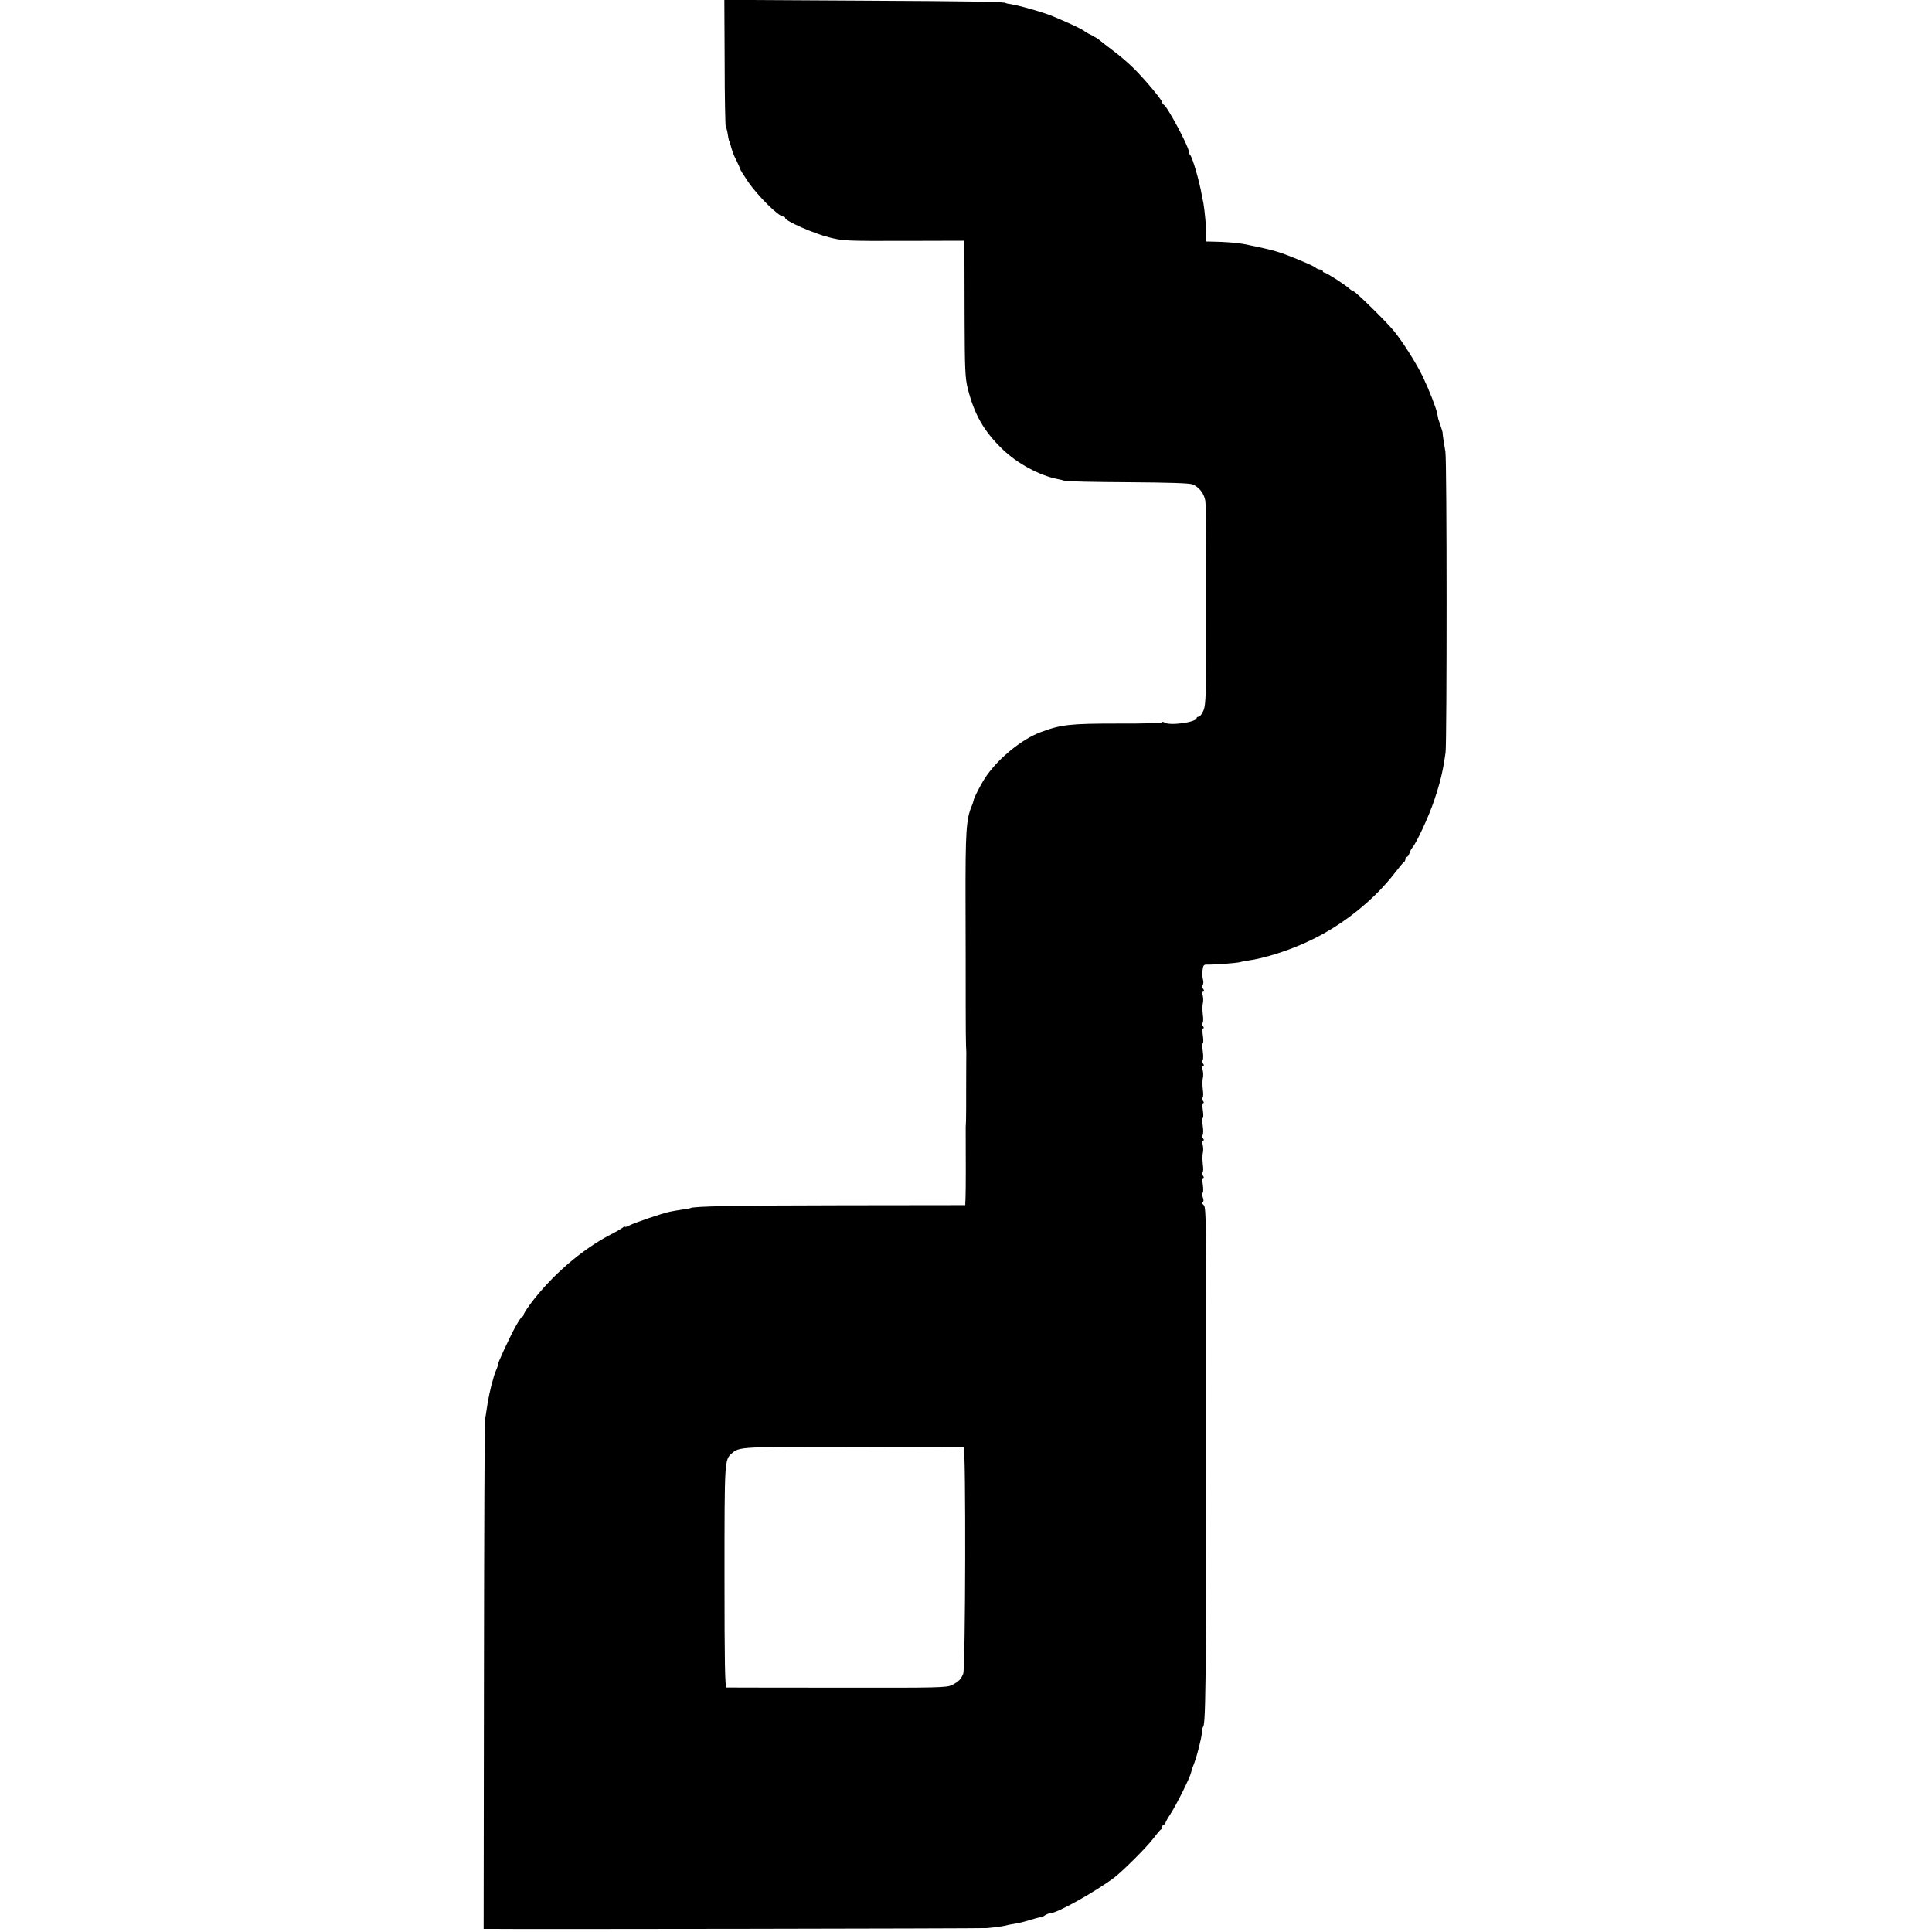
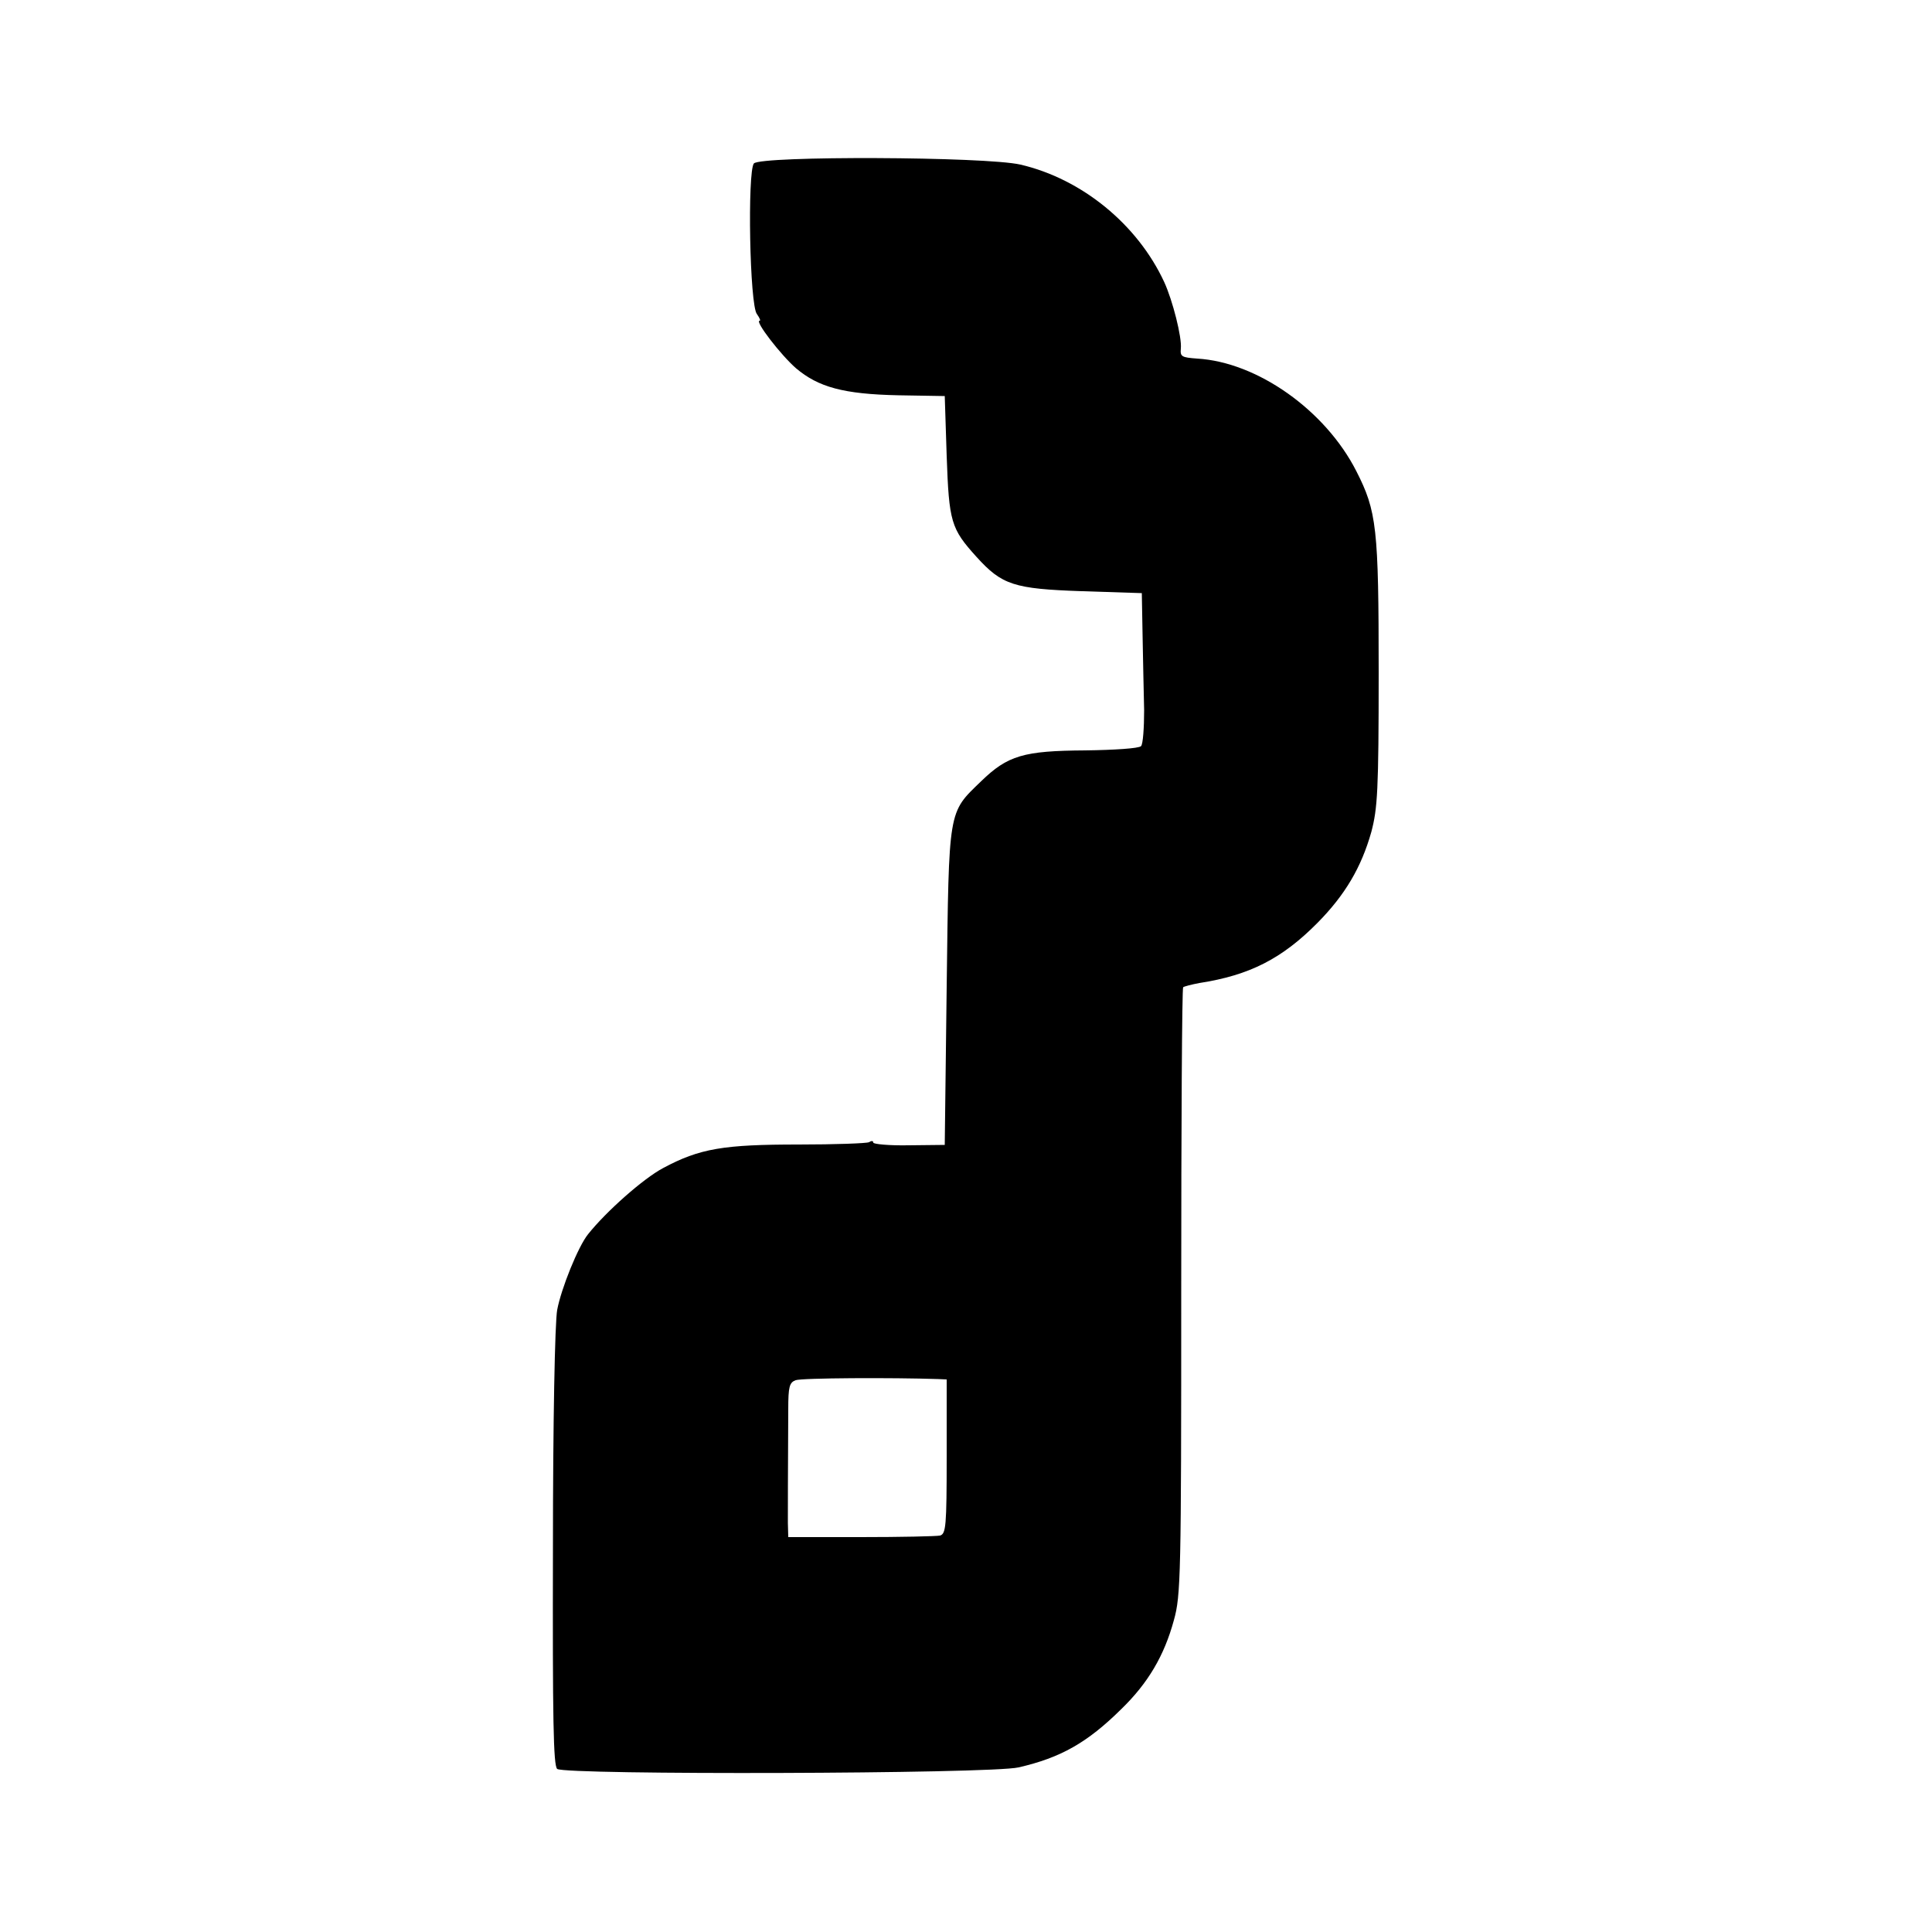
- <svg xmlns="http://www.w3.org/2000/svg" version="1.0" width="1240pt" height="1240pt" viewBox="0 0 1240 1240" preserveAspectRatio="xMidYMid meet">
-   <g transform="translate(0,1240) scale(0.1,-0.1)" fill="#000000" stroke="none">
-     <path d="M4651 11998 c0 -222 4 -407 7 -413 4 -5 8 -19 10 -30 5 -33 10 -60 13 -62 1 -2 2 -6 4 -10 15 -56 22 -75 42 -114 13 -26 23 -50 23 -53 0 -4 22 -39 49 -79 63 -93 198 -227 229 -227 6 0 12 -4 12 -10 0 -18 184 -99 280 -123 91 -23 106 -24 482 -23 l388 1 0 -75 c0 -41 1 -237 1 -436 1 -313 4 -370 19 -433 43 -171 103 -277 225 -395 94 -91 237 -168 354 -191 13 -2 32 -7 44 -11 12 -4 195 -8 407 -9 270 -2 394 -6 414 -14 42 -17 74 -58 82 -105 4 -23 7 -325 6 -671 0 -568 -2 -635 -17 -673 -10 -23 -23 -42 -31 -42 -8 0 -14 -4 -14 -9 0 -27 -176 -51 -207 -28 -7 5 -13 6 -13 1 0 -5 -127 -9 -282 -8 -311 0 -368 -6 -501 -56 -116 -44 -260 -159 -343 -276 -31 -42 -86 -149 -86 -164 0 -3 -5 -18 -12 -35 -35 -83 -40 -165 -39 -610 1 -242 1 -541 1 -665 0 -124 1 -241 2 -260 1 -19 2 -39 2 -45 0 -5 -1 -100 -1 -210 0 -110 0 -213 -1 -230 -1 -16 -2 -34 -2 -40 1 -179 1 -412 -1 -450 l-2 -50 -792 -1 c-693 -1 -952 -6 -972 -18 -3 -2 -28 -7 -56 -10 -27 -4 -61 -10 -75 -13 -50 -10 -236 -74 -262 -89 -16 -8 -28 -12 -28 -7 0 4 -4 4 -8 -2 -4 -5 -42 -28 -85 -50 -184 -95 -381 -266 -515 -447 -23 -31 -42 -62 -42 -68 0 -5 -3 -10 -8 -10 -4 0 -23 -28 -42 -62 -38 -68 -121 -248 -115 -248 2 0 -3 -17 -12 -37 -8 -21 -15 -40 -15 -43 -1 -3 -2 -9 -4 -15 -12 -36 -34 -138 -39 -180 -4 -27 -9 -61 -12 -75 -3 -14 -6 -755 -7 -1647 l-2 -1623 25 0 c161 -3 3169 2 3206 5 56 5 112 13 135 20 8 2 31 6 50 9 19 3 63 14 98 25 34 11 62 17 62 15 0 -3 10 2 22 10 12 9 30 16 38 16 44 0 294 140 415 232 56 44 206 193 247 248 23 30 45 57 50 58 4 2 8 10 8 18 0 8 5 14 10 14 6 0 10 4 10 9 0 6 13 29 29 53 41 63 128 236 136 273 1 5 5 19 9 30 17 43 26 72 37 115 17 67 20 82 24 115 2 17 4 30 5 30 18 0 21 252 22 1764 1 1479 0 1575 -16 1586 -10 8 -13 16 -7 19 7 4 7 15 1 31 -5 13 -6 27 -1 29 4 3 5 26 1 51 -4 27 -3 45 3 45 5 0 4 6 -2 14 -7 8 -8 17 -3 20 5 3 6 27 2 53 -3 27 -3 60 0 73 4 14 3 37 -1 53 -5 17 -4 27 3 27 7 0 6 5 -1 14 -7 8 -8 17 -3 20 5 3 6 28 2 56 -4 28 -4 53 0 55 4 2 4 25 0 50 -4 27 -3 45 3 45 5 0 4 6 -2 14 -7 8 -8 17 -3 20 5 3 6 27 2 53 -3 27 -3 60 0 73 4 14 3 37 -1 53 -5 17 -4 27 3 27 7 0 6 5 -1 14 -7 8 -8 17 -3 20 5 3 6 28 2 56 -4 28 -4 53 0 55 4 2 4 25 0 50 -4 27 -3 45 3 45 5 0 4 6 -2 14 -7 8 -8 17 -3 20 5 3 6 27 2 53 -3 27 -3 60 0 73 4 14 3 37 -1 53 -5 17 -4 27 3 27 7 0 7 4 0 13 -6 7 -7 18 -2 26 4 8 5 23 1 33 -3 10 -5 36 -3 58 3 33 8 39 26 39 34 -2 199 10 216 16 8 3 29 7 45 9 108 14 275 67 405 130 209 99 411 261 546 438 27 35 52 65 56 66 4 2 8 10 8 18 0 8 4 14 9 14 5 0 13 10 17 23 3 12 12 29 19 37 27 31 105 199 139 300 42 125 57 190 74 310 9 73 9 1872 -1 1930 -11 63 -19 119 -18 125 0 2 -6 23 -14 45 -8 22 -14 42 -15 45 0 3 0 6 -1 8 0 1 -2 12 -5 24 -6 34 -51 149 -91 233 -41 85 -126 221 -186 295 -48 59 -247 255 -260 255 -4 0 -15 7 -24 15 -22 23 -150 105 -162 105 -6 0 -11 5 -11 10 0 6 -8 10 -17 10 -9 0 -24 6 -32 14 -17 14 -196 88 -246 101 -16 5 -34 10 -40 11 -19 6 -140 32 -180 39 -47 8 -122 13 -186 14 l-47 1 0 43 c1 42 -11 163 -18 202 -2 11 -7 34 -10 50 -17 98 -60 242 -75 260 -5 5 -9 15 -9 23 0 31 -140 293 -161 300 -5 2 -9 8 -9 14 0 14 -108 144 -181 217 -35 35 -98 89 -139 119 -41 31 -77 59 -80 62 -8 8 -42 29 -70 42 -14 7 -27 15 -30 18 -13 14 -184 91 -250 113 -81 27 -177 53 -225 61 -16 2 -30 5 -30 6 0 9 -184 12 -933 16 l-873 5 2 -403z m1534 -8887 c15 -2 12 -1417 -3 -1454 -15 -36 -29 -50 -72 -72 -33 -17 -81 -18 -735 -17 -385 0 -706 1 -712 1 -10 1 -13 150 -13 711 0 757 0 750 48 793 46 41 62 42 782 41 382 -1 700 -2 705 -3z" />
+ <svg xmlns="http://www.w3.org/2000/svg" version="1.0" width="500pt" height="500pt" viewBox="0 0 500 500" preserveAspectRatio="xMidYMid meet">
+   <g transform="translate(0,500) scale(0.1,-0.1)" fill="#000000" stroke="none">
+     <path d="M1951 4577 c-17 -22 -11 -368 8 -390 7 -10 10 -17 7 -17 -14 0 55 -89 94 -123 58 -49 123 -67 265 -70 l120 -2 5 -155 c6 -171 11 -188 77 -261 66 -73 97 -83 273 -89 l155 -5 2 -110 c1 -60 3 -148 4 -193 0 -46 -3 -88 -8 -93 -6 -6 -70 -10 -144 -11 -160 -1 -201 -13 -270 -80 -86 -83 -83 -68 -89 -532 l-5 -409 -93 -1 c-50 -1 -92 3 -92 7 0 5 -5 5 -11 1 -6 -3 -88 -6 -182 -6 -194 0 -256 -10 -351 -61 -51 -27 -147 -112 -194 -171 -26 -32 -70 -142 -80 -196 -6 -32 -11 -290 -11 -616 -1 -444 1 -563 11 -572 21 -16 1121 -13 1194 4 109 25 178 64 266 151 69 67 111 138 136 230 18 64 19 116 19 851 0 430 2 785 5 787 2 2 21 7 42 11 130 20 214 63 306 156 71 72 113 143 139 235 16 61 19 106 19 412 0 376 -5 418 -58 522 -80 157 -256 282 -412 291 -40 3 -44 5 -42 26 3 29 -21 124 -43 172 -69 149 -213 267 -372 304 -91 21 -672 23 -690 3z m477 -3146 l22 -1 0 -199 c0 -182 -2 -200 -17 -205 -10 -2 -102 -4 -205 -4 l-188 0 -1 37 c0 33 0 131 1 294 0 58 3 69 19 75 16 6 252 7 369 3z" />
  </g>
</svg>
